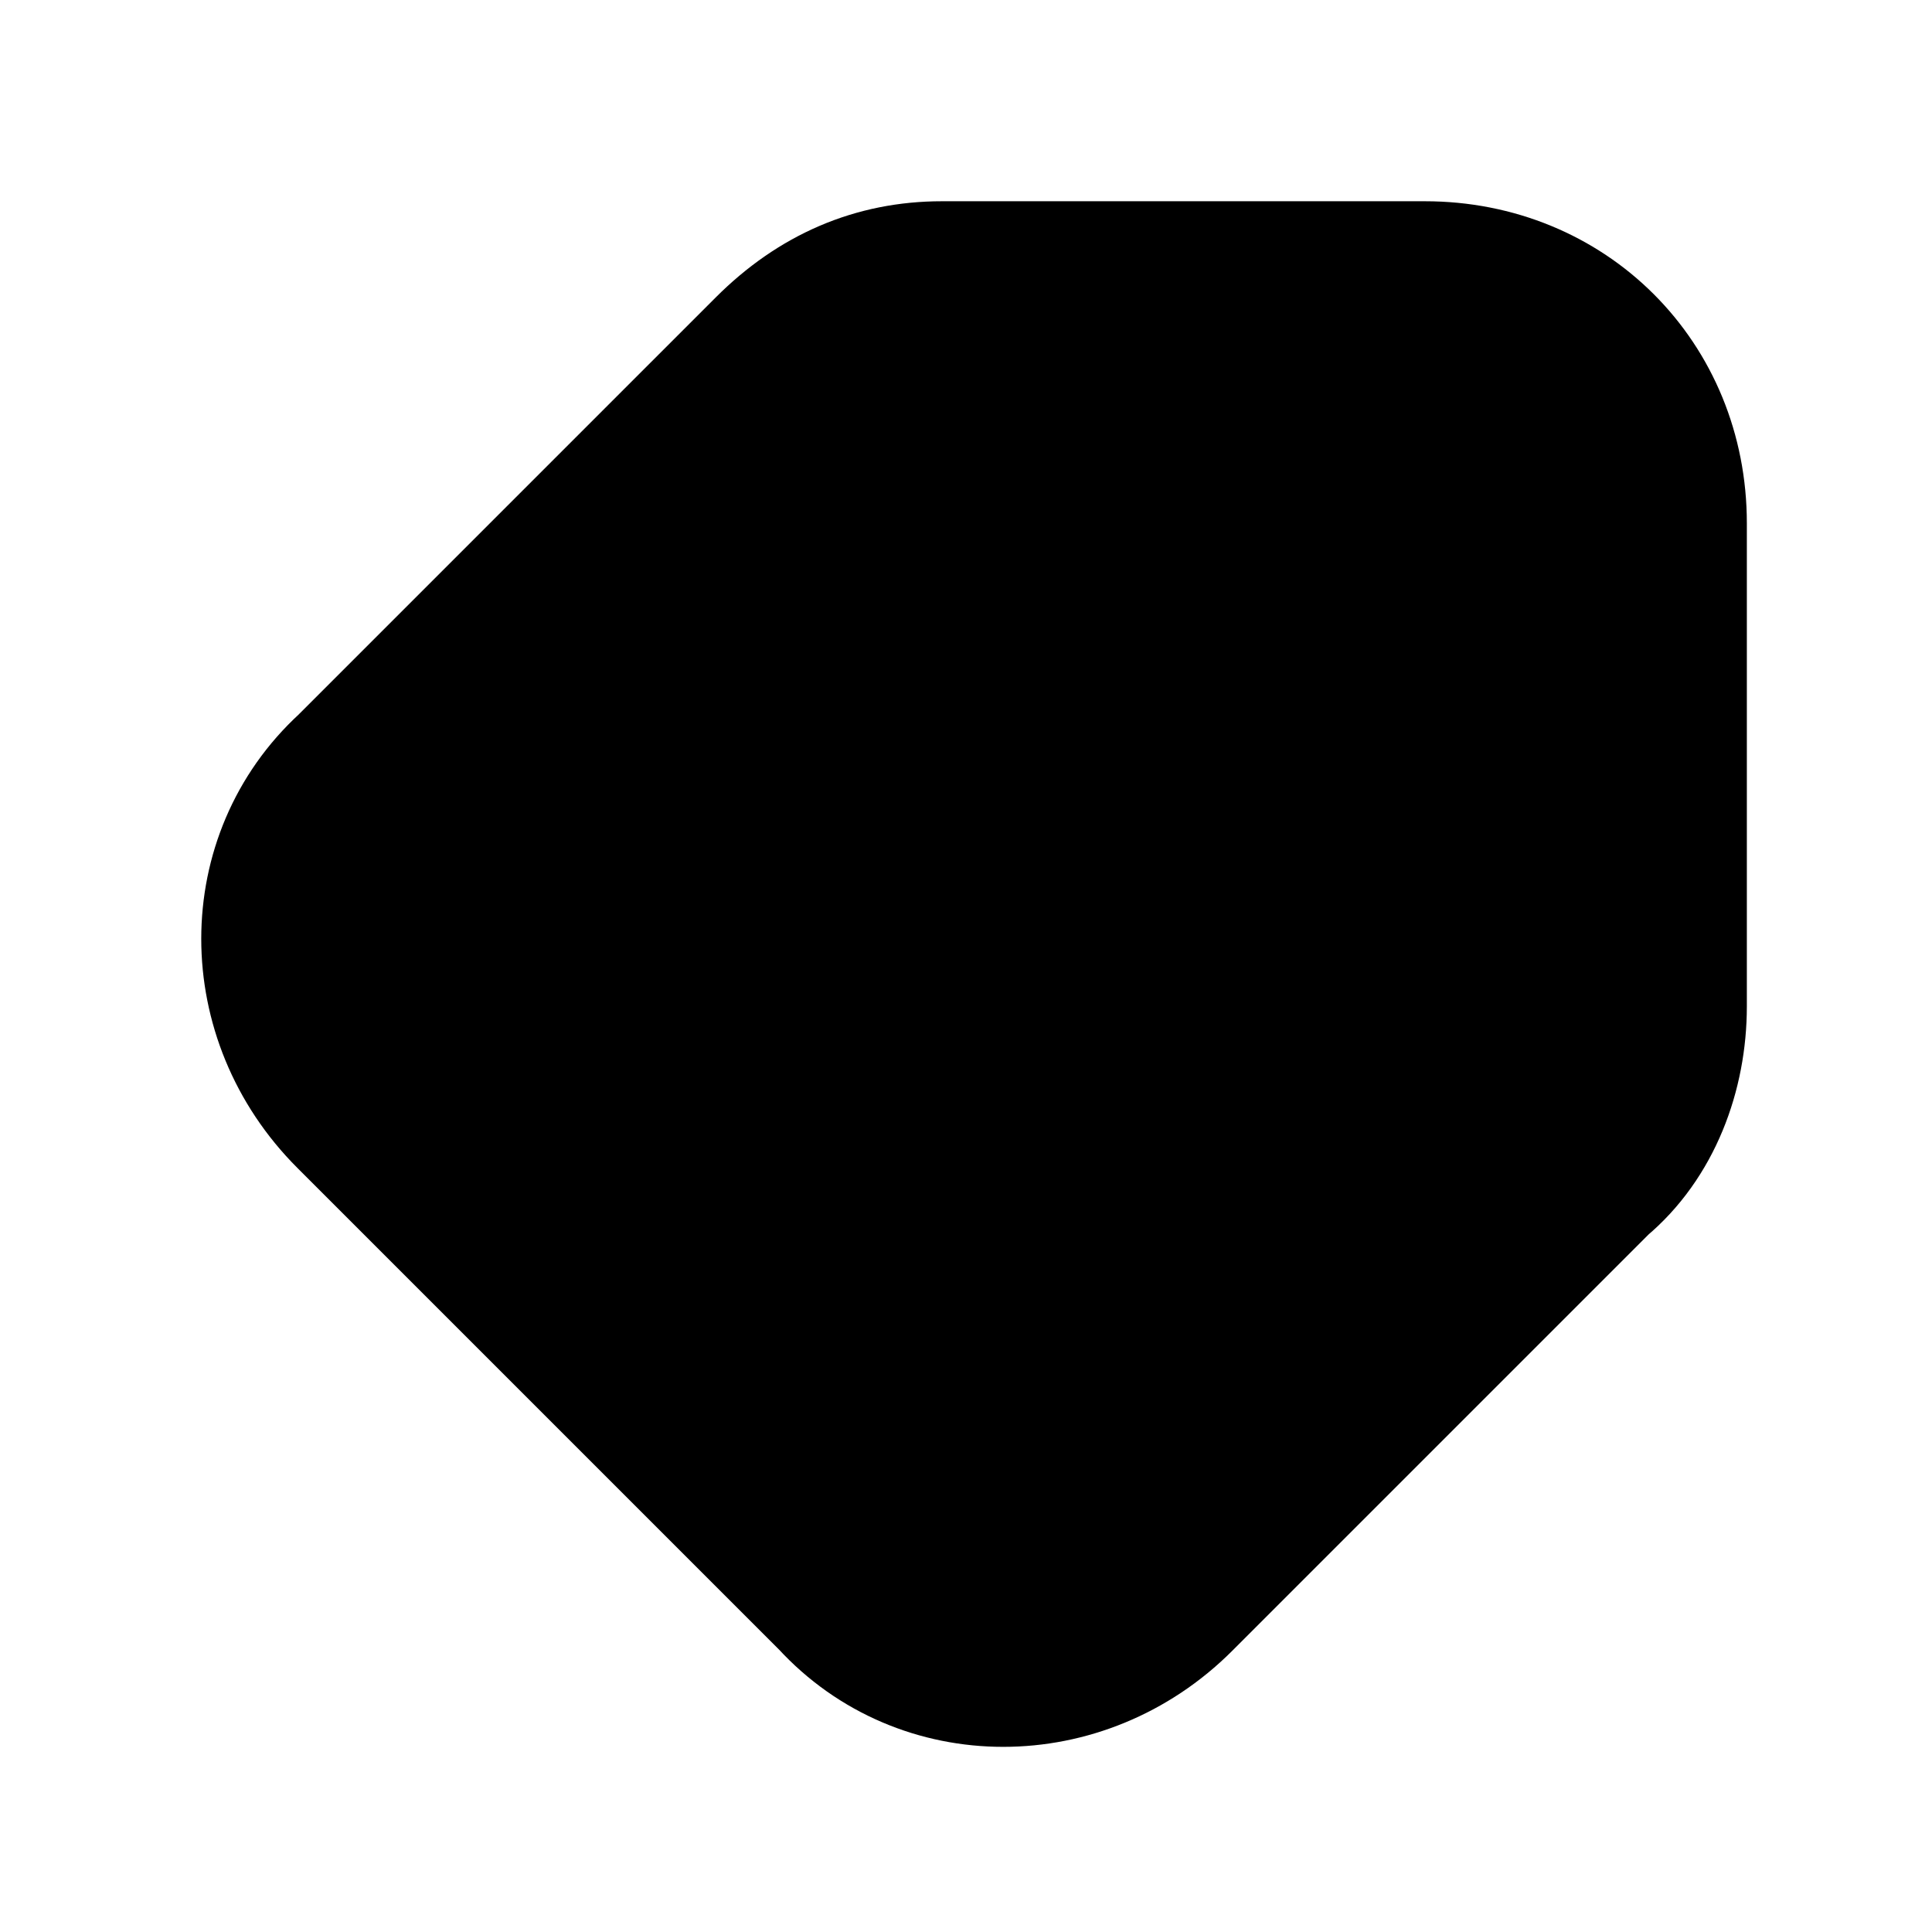
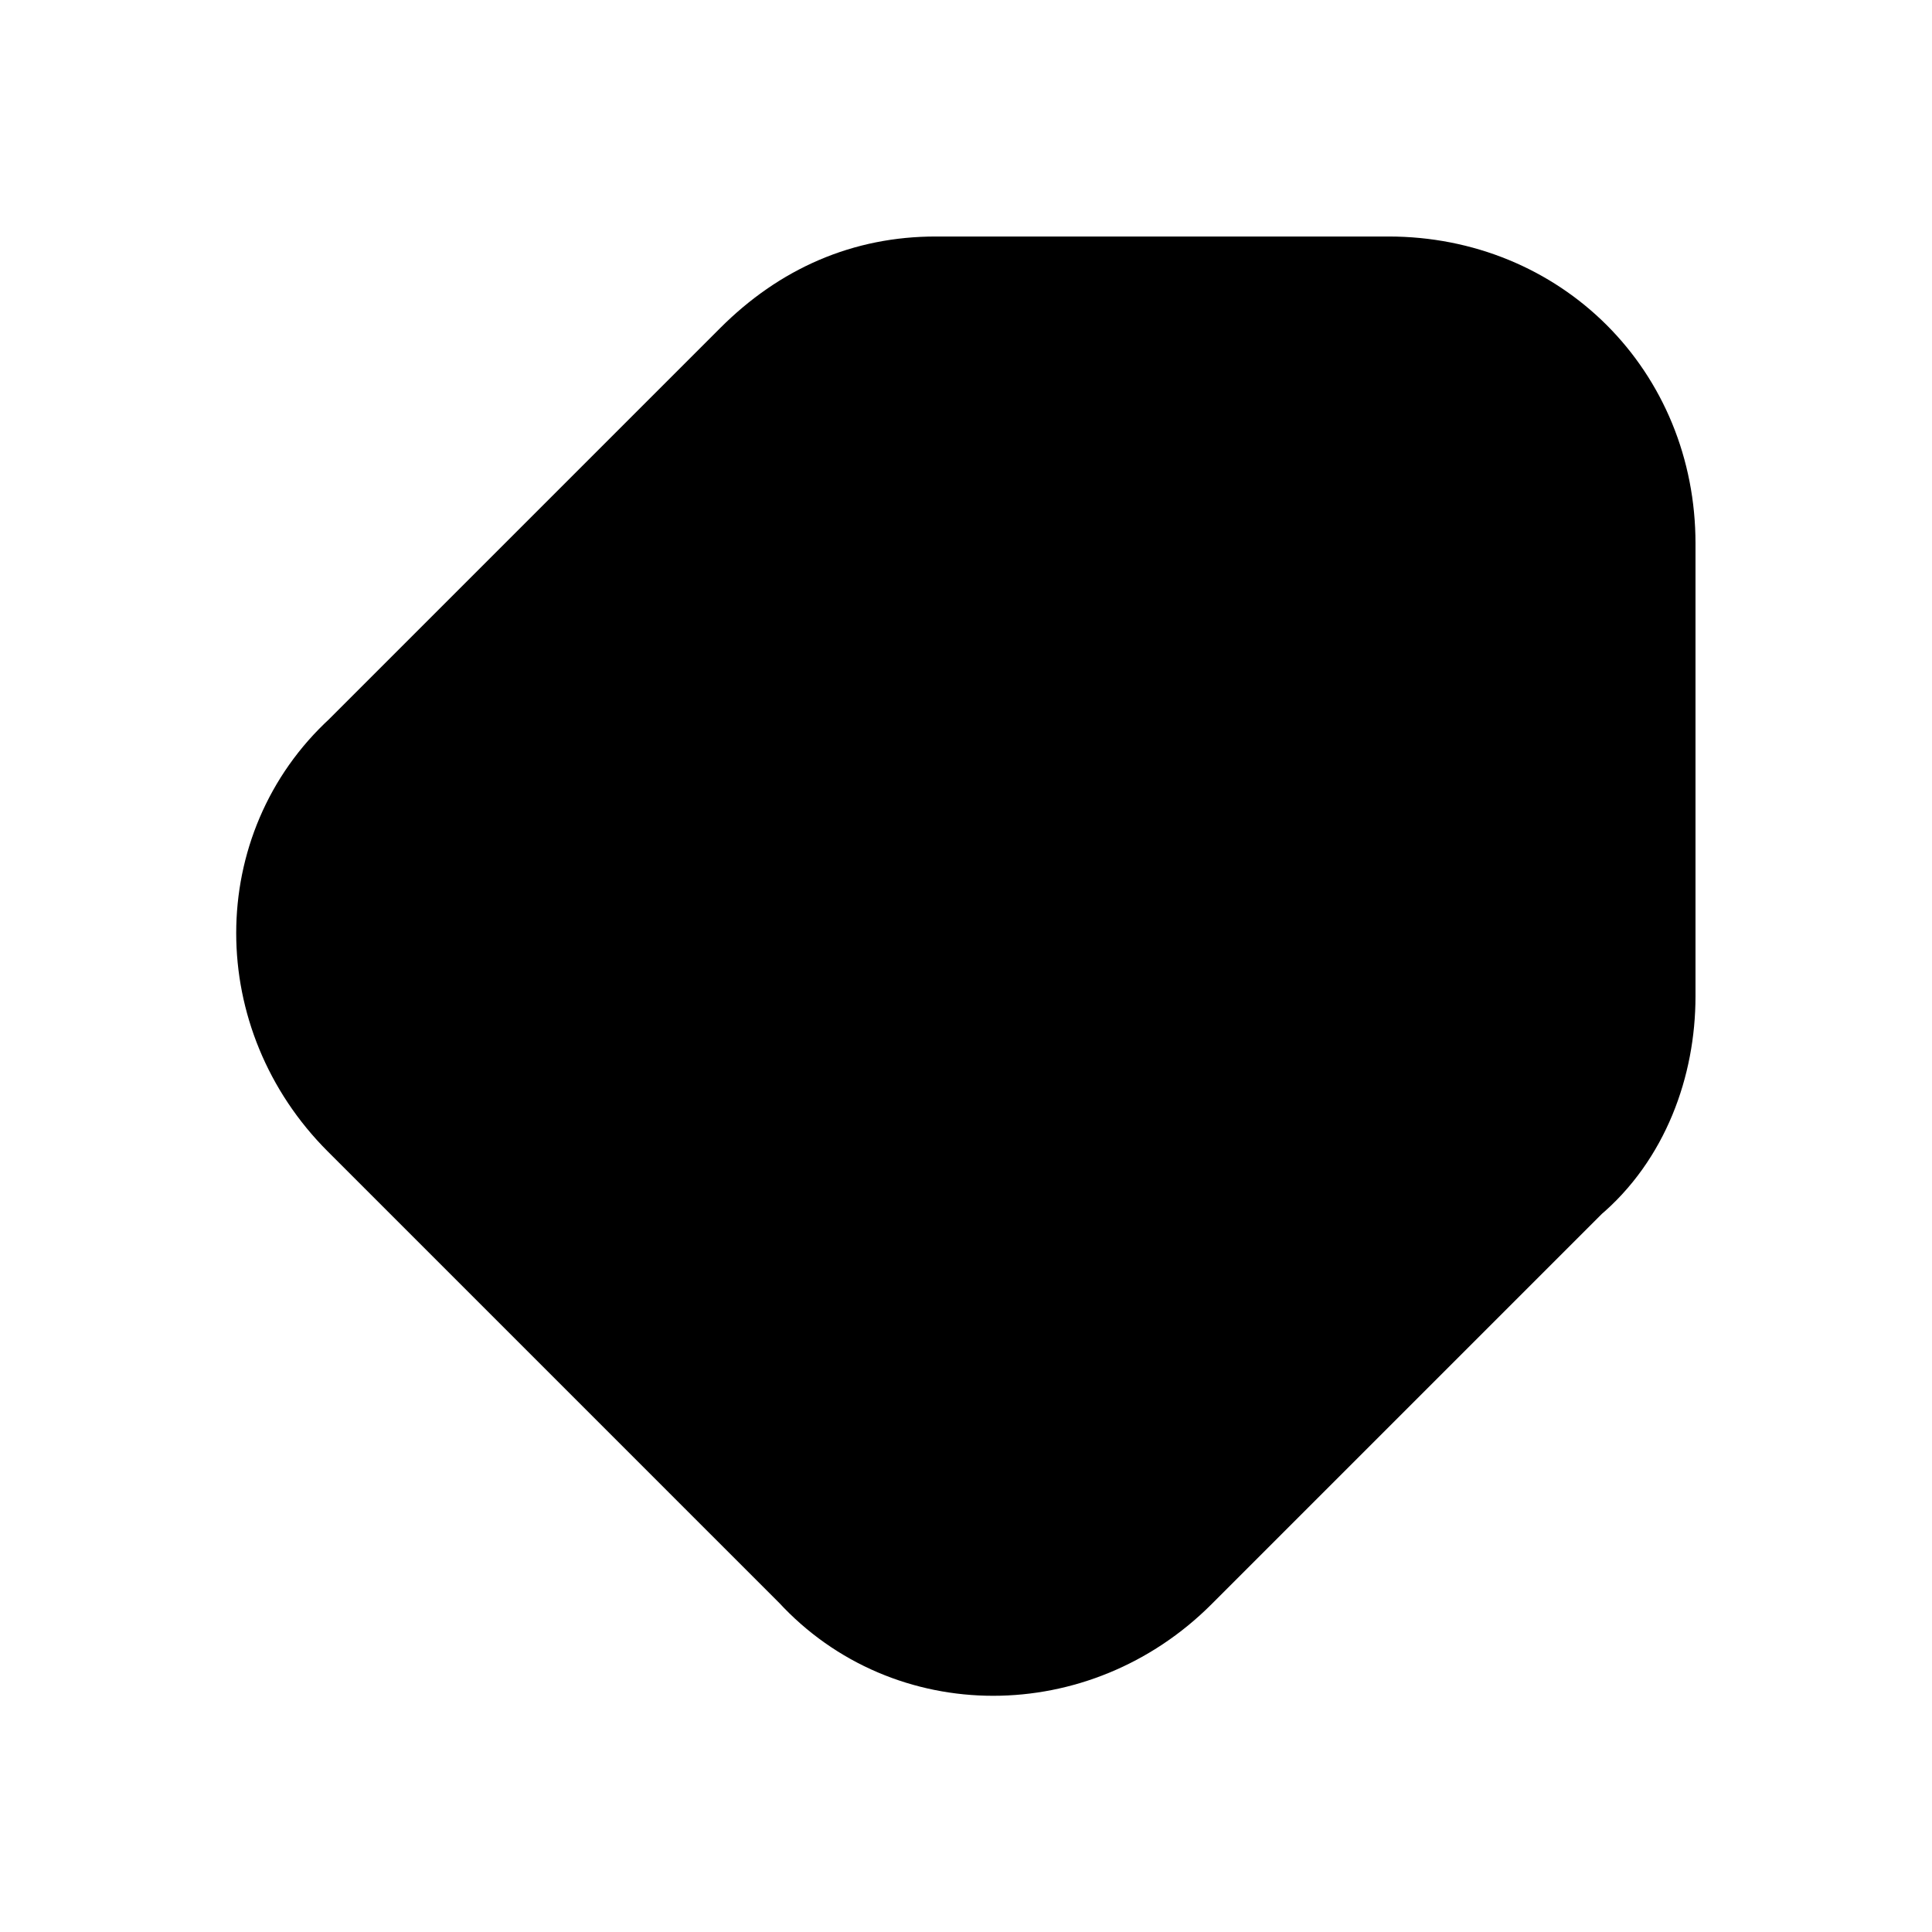
<svg xmlns="http://www.w3.org/2000/svg" width="24" height="24" viewBox="0 0 24 24" fill="currentColor" stroke="currentColor" stroke-width="2" stroke-linecap="round" stroke-linejoin="round" fill-rule="evenodd">
-   <path d="M 4.4 9.6 l 5.2 -5.2 c .6 -.6 1.3 -.9 2.1 -.9 h 6 c 1.7 0 3 1.3 3 3 v 6 c 0 .8 -.3 1.6 -.9 2.1 l -5.2 5.2 c -1.2 1.2 -3.1 1.2 -4.2 0 l -6 -6 c -1.2 -1.2 -1.2 -3.1 0 -4.2 z" />
-   <circle fill="none" cx="16.4" cy="7.6" r="1.2" />
+   <path d="M 4.778,9.658 l 4.876,-4.876 c 0.563,-0.563 1.219,-0.844 1.969,-0.844 l 5.626,0 c 1.594,0 2.813,1.219 2.813,2.813 l 0,5.626 c 0,0.75 -0.281,1.5 -0.844,1.969 l -4.876,4.876 c -1.125,1.125 -2.907,1.125 -3.938,0 l -5.626,-5.626 c -1.125,-1.125 -1.125,-2.907 0,-3.938 z" />
+   <circle data-role="detail" fill="none" cx="16.03" cy="7.782" r="1.125" />
</svg>
